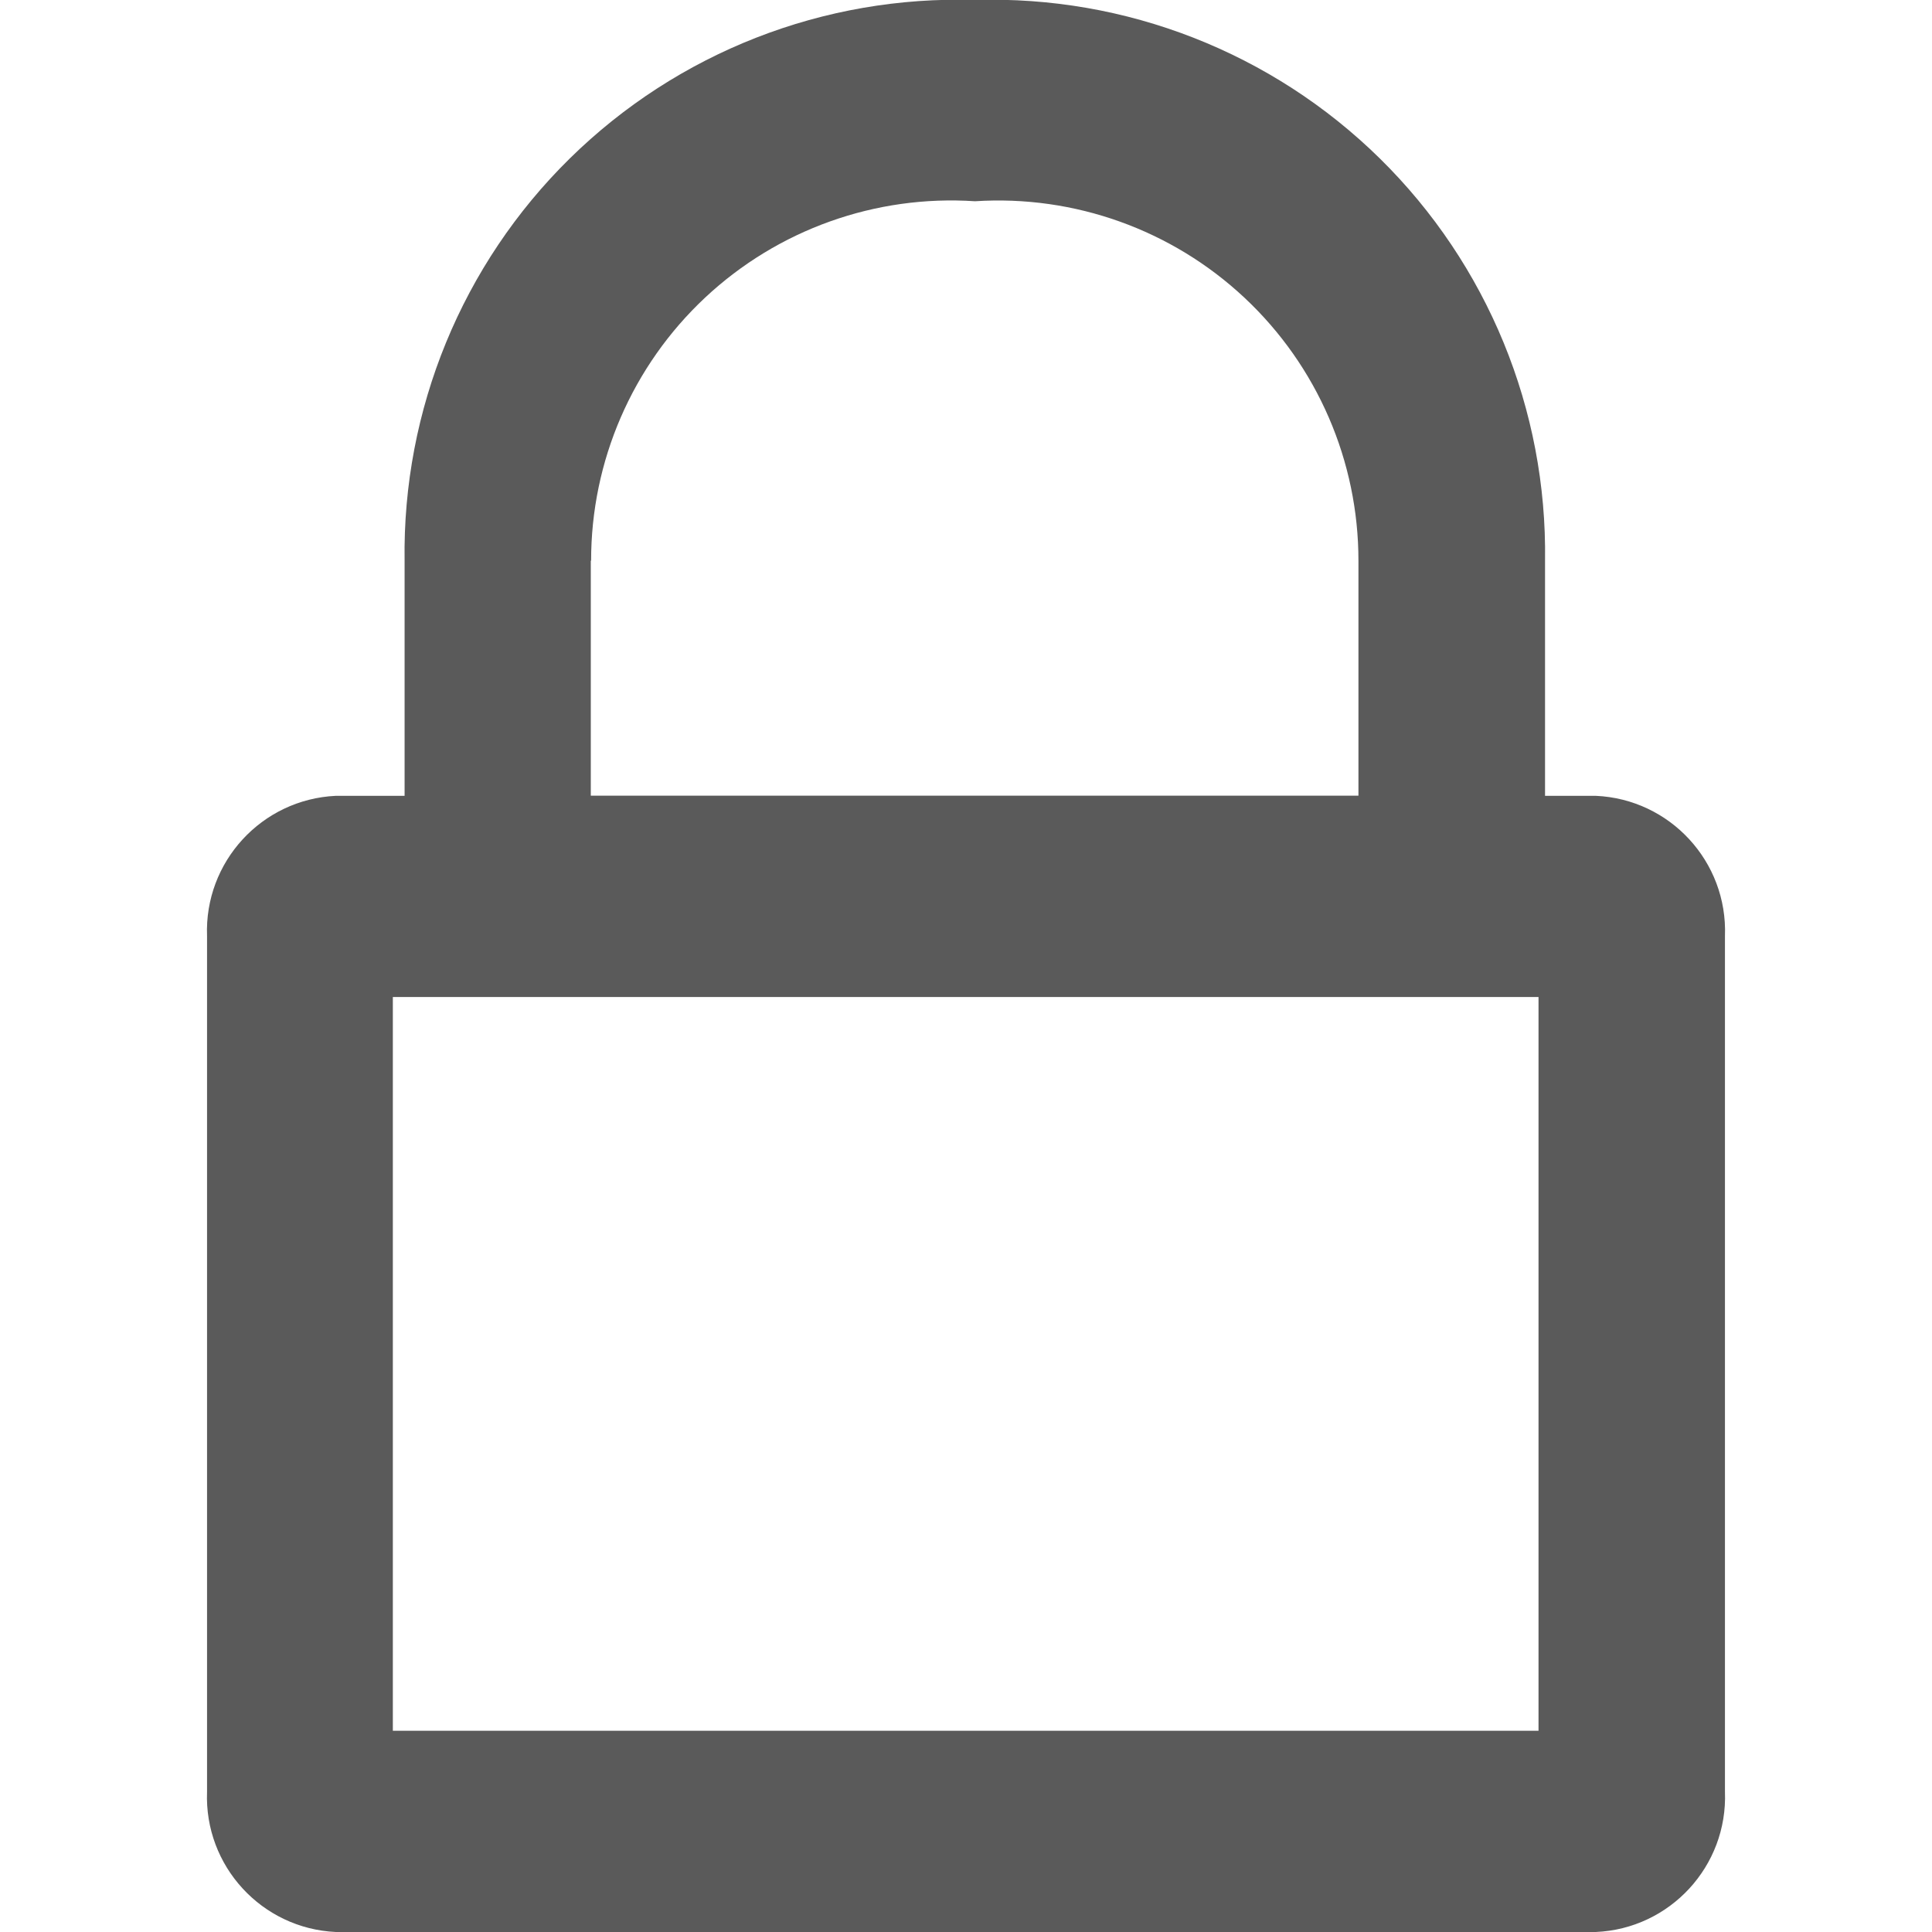
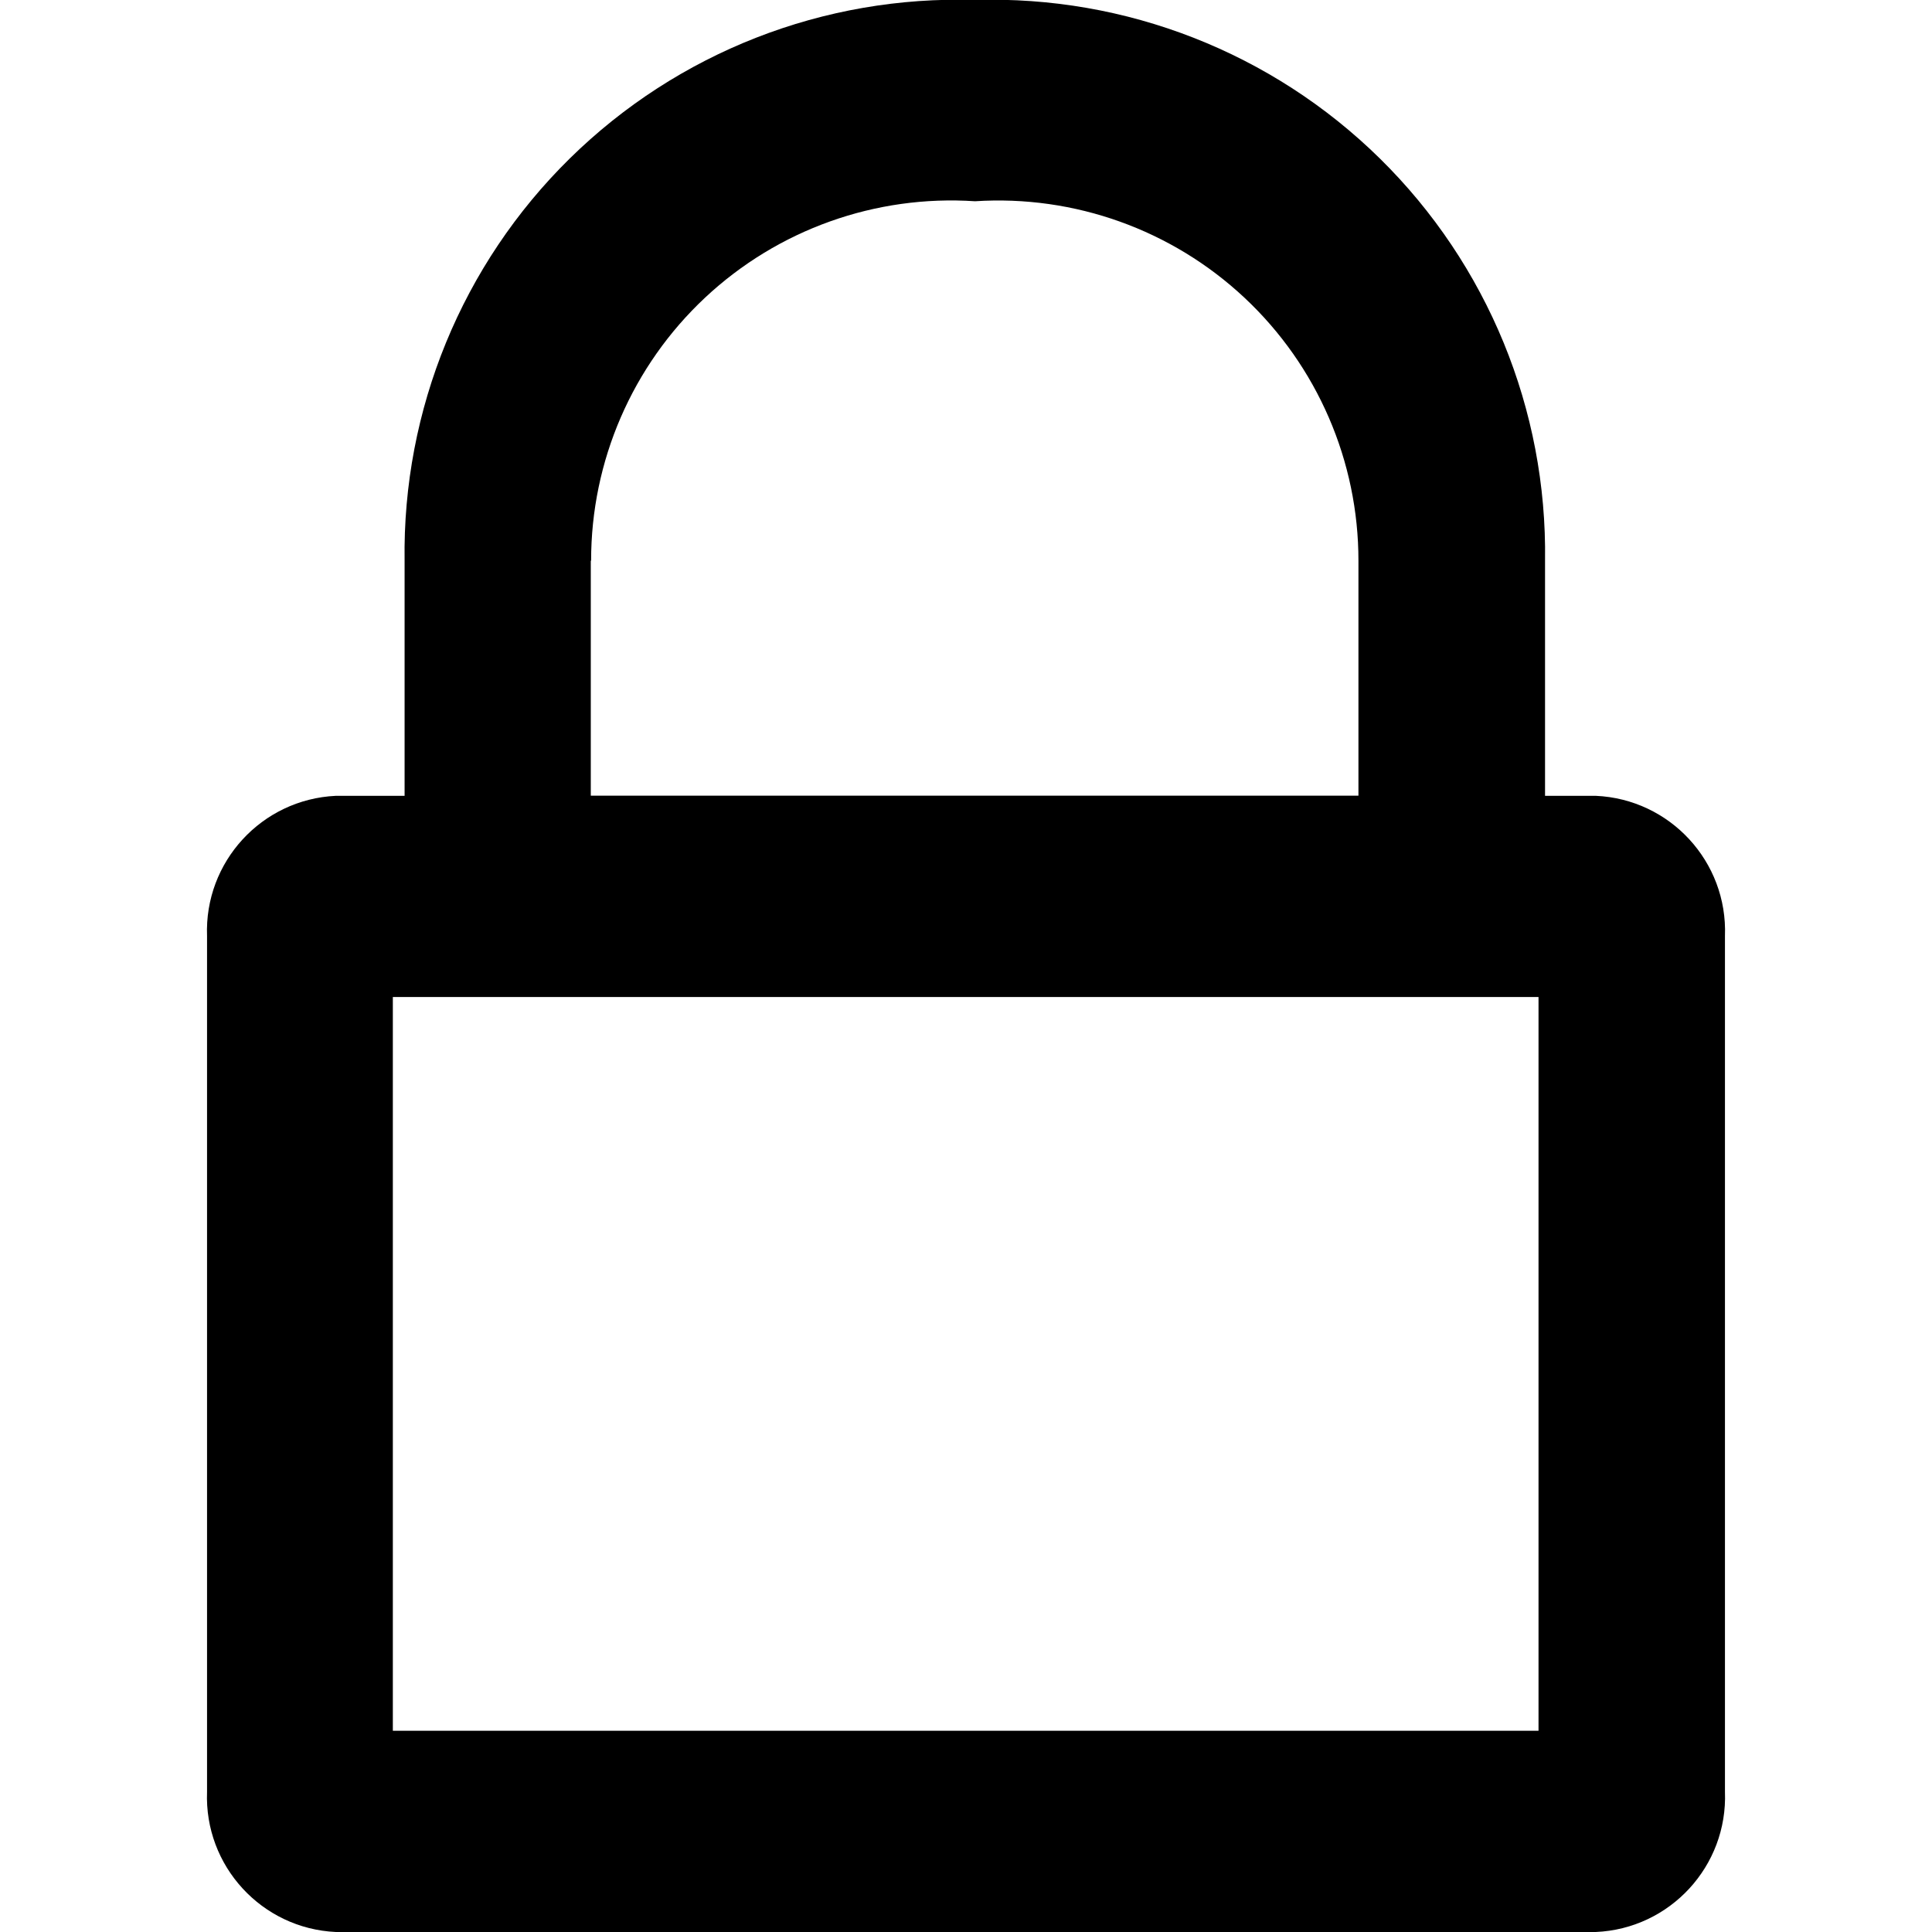
<svg xmlns="http://www.w3.org/2000/svg" id="锁" width="24" height="24" viewBox="0 0 24 24">
  <g id="组_3631" data-name="组 3631">
-     <path id="锁-2" data-name="锁" d="M-2574.4,24a1.679,1.679,0,0,1-1.6-1.742V11.628a1.68,1.68,0,0,1,1.6-1.742h.854V6.966A6.87,6.87,0,0,1-2566.46,0a6.87,6.87,0,0,1,7.081,6.966v2.92h.63a1.68,1.68,0,0,1,1.605,1.742v10.63A1.679,1.679,0,0,1-2558.749,24Zm.708-2.5h14.232V12.385h-14.232Zm2.459-14.536v2.92h9.536V6.966A4.473,4.473,0,0,0-2566.46,2.5,4.472,4.472,0,0,0-2571.229,6.966Z" transform="translate(2578.572)" fill="#5a5a5a" />
+     <path id="锁-2" data-name="锁" d="M-2574.4,24a1.679,1.679,0,0,1-1.6-1.742V11.628a1.68,1.68,0,0,1,1.6-1.742h.854V6.966A6.87,6.87,0,0,1-2566.46,0a6.87,6.87,0,0,1,7.081,6.966v2.92h.63a1.68,1.68,0,0,1,1.605,1.742v10.63A1.679,1.679,0,0,1-2558.749,24Zm.708-2.5h14.232V12.385h-14.232Zm2.459-14.536v2.92h9.536V6.966A4.473,4.473,0,0,0-2566.46,2.5,4.472,4.472,0,0,0-2571.229,6.966Z" transform="translate(2578.572)" />
    <rect id="矩形_8184" data-name="矩形 8184" width="24" height="24" fill="none" />
  </g>
</svg>
